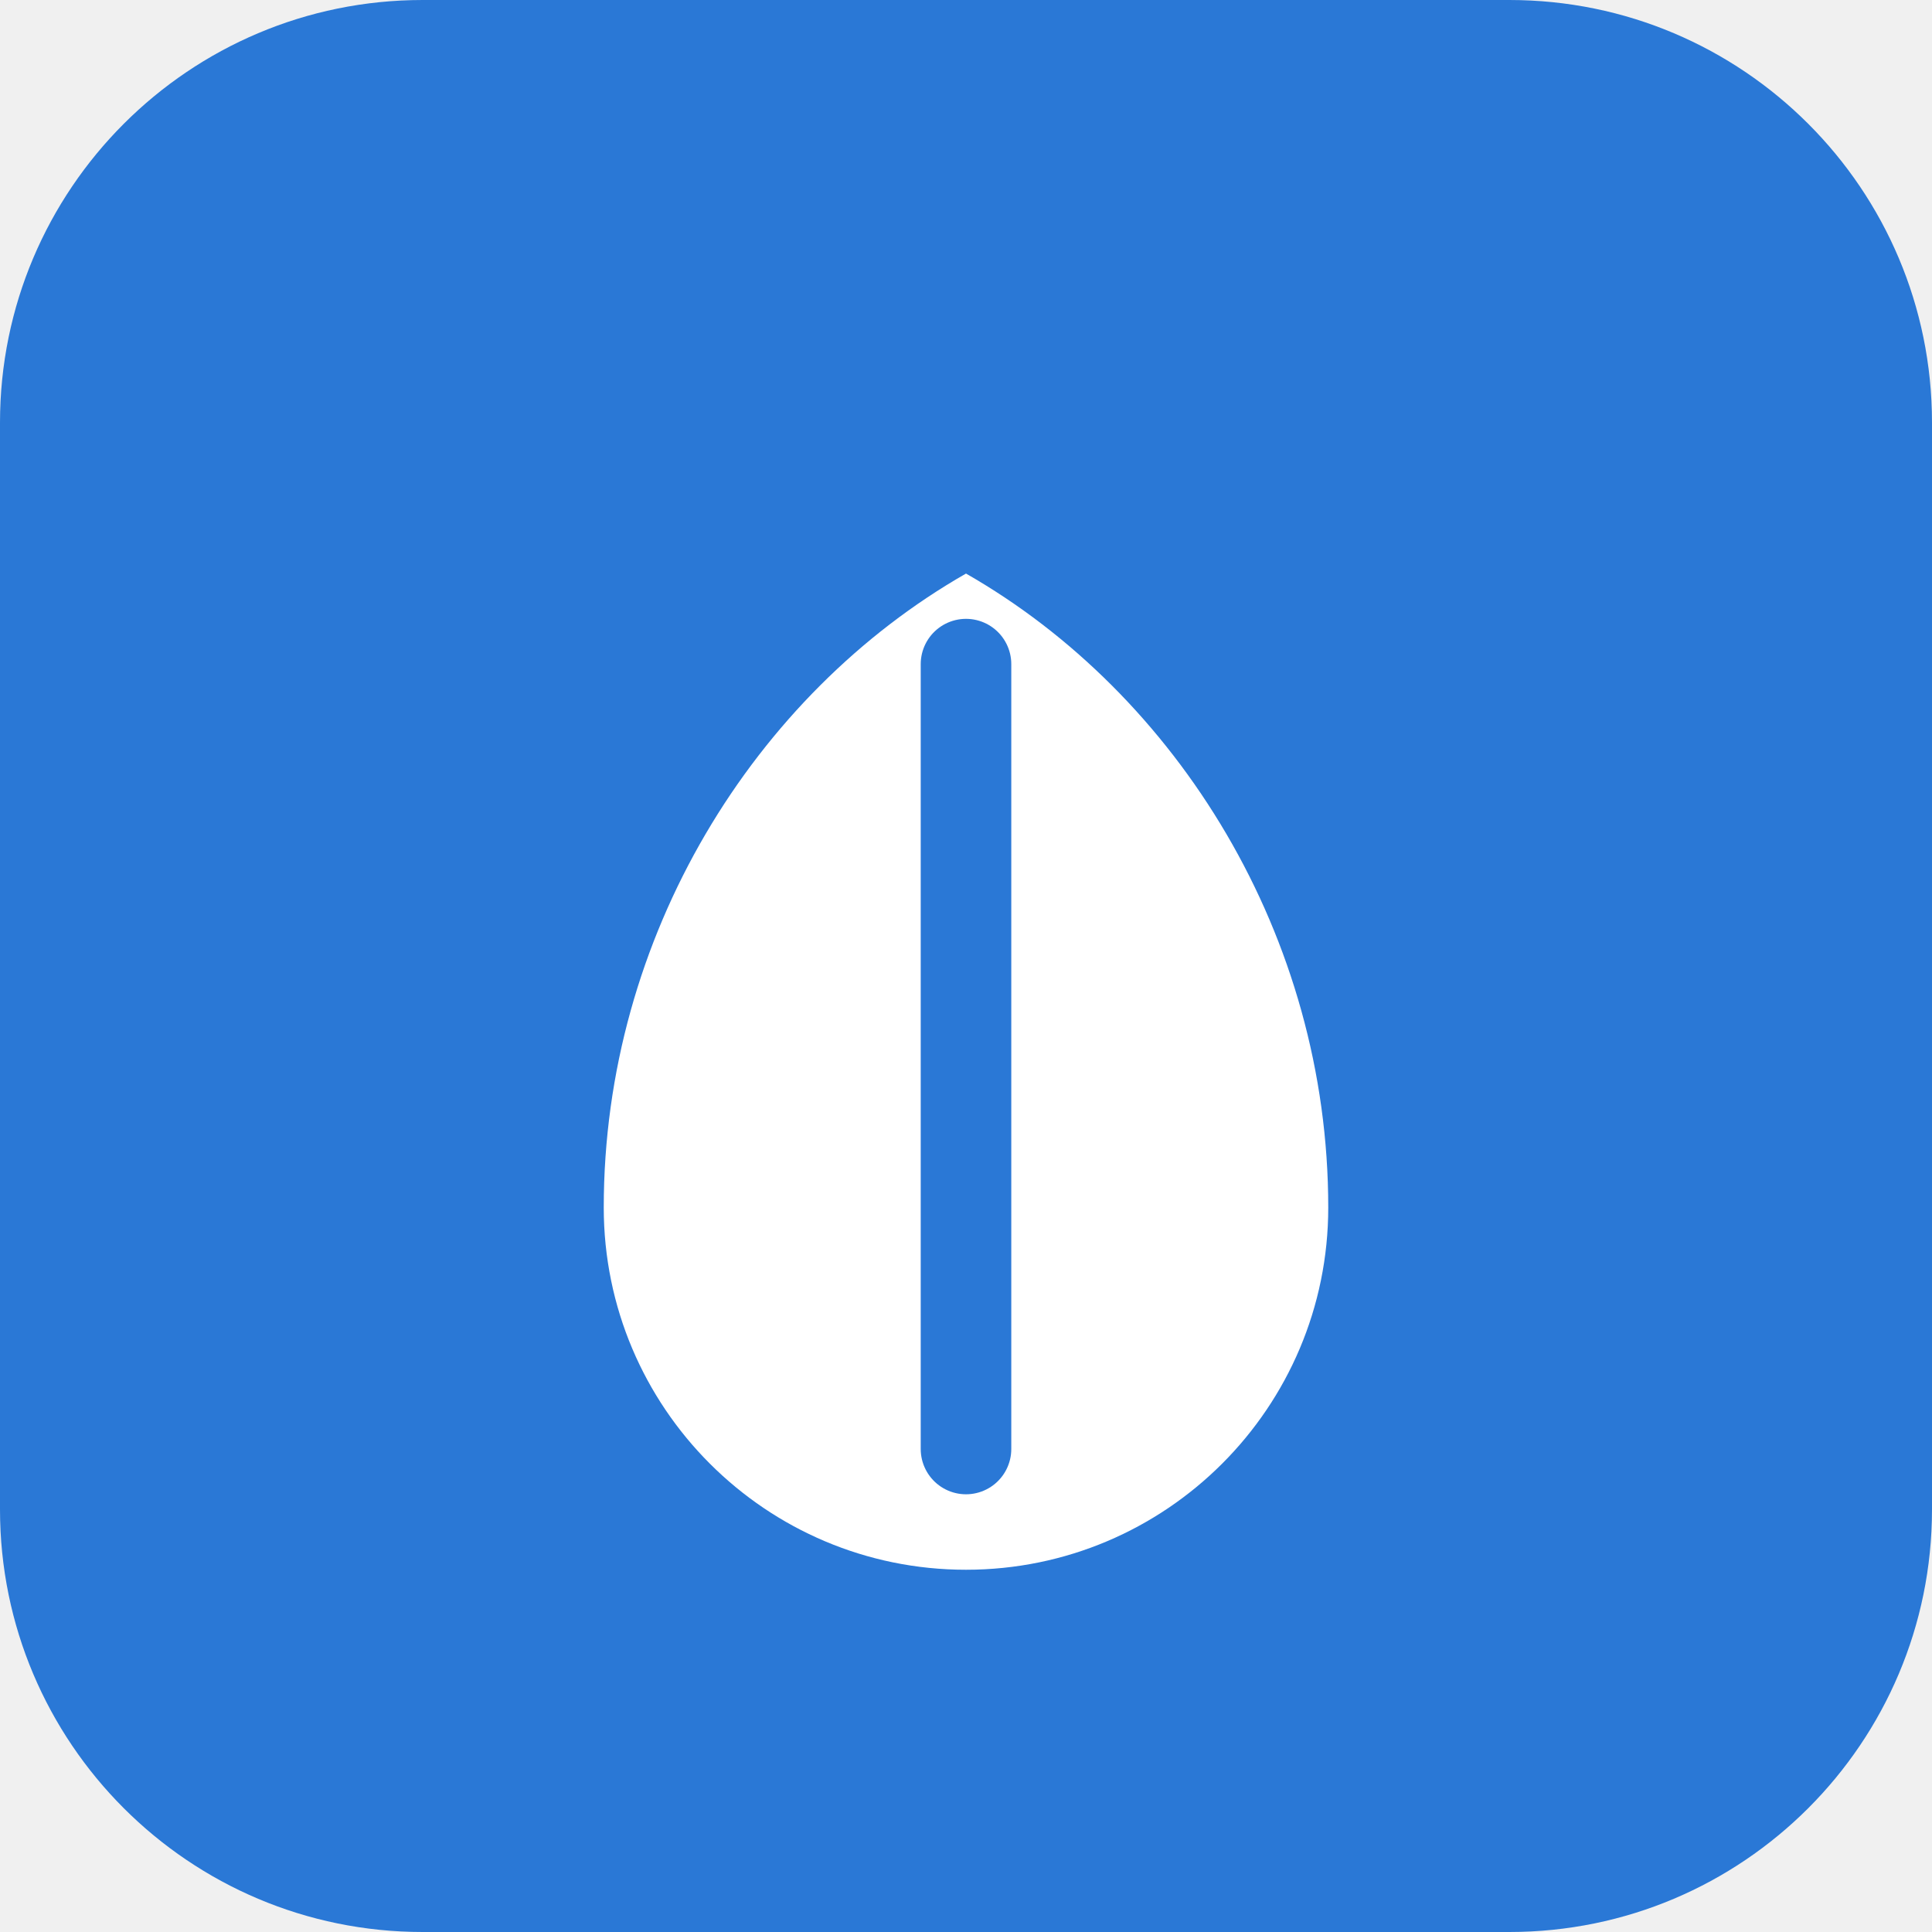
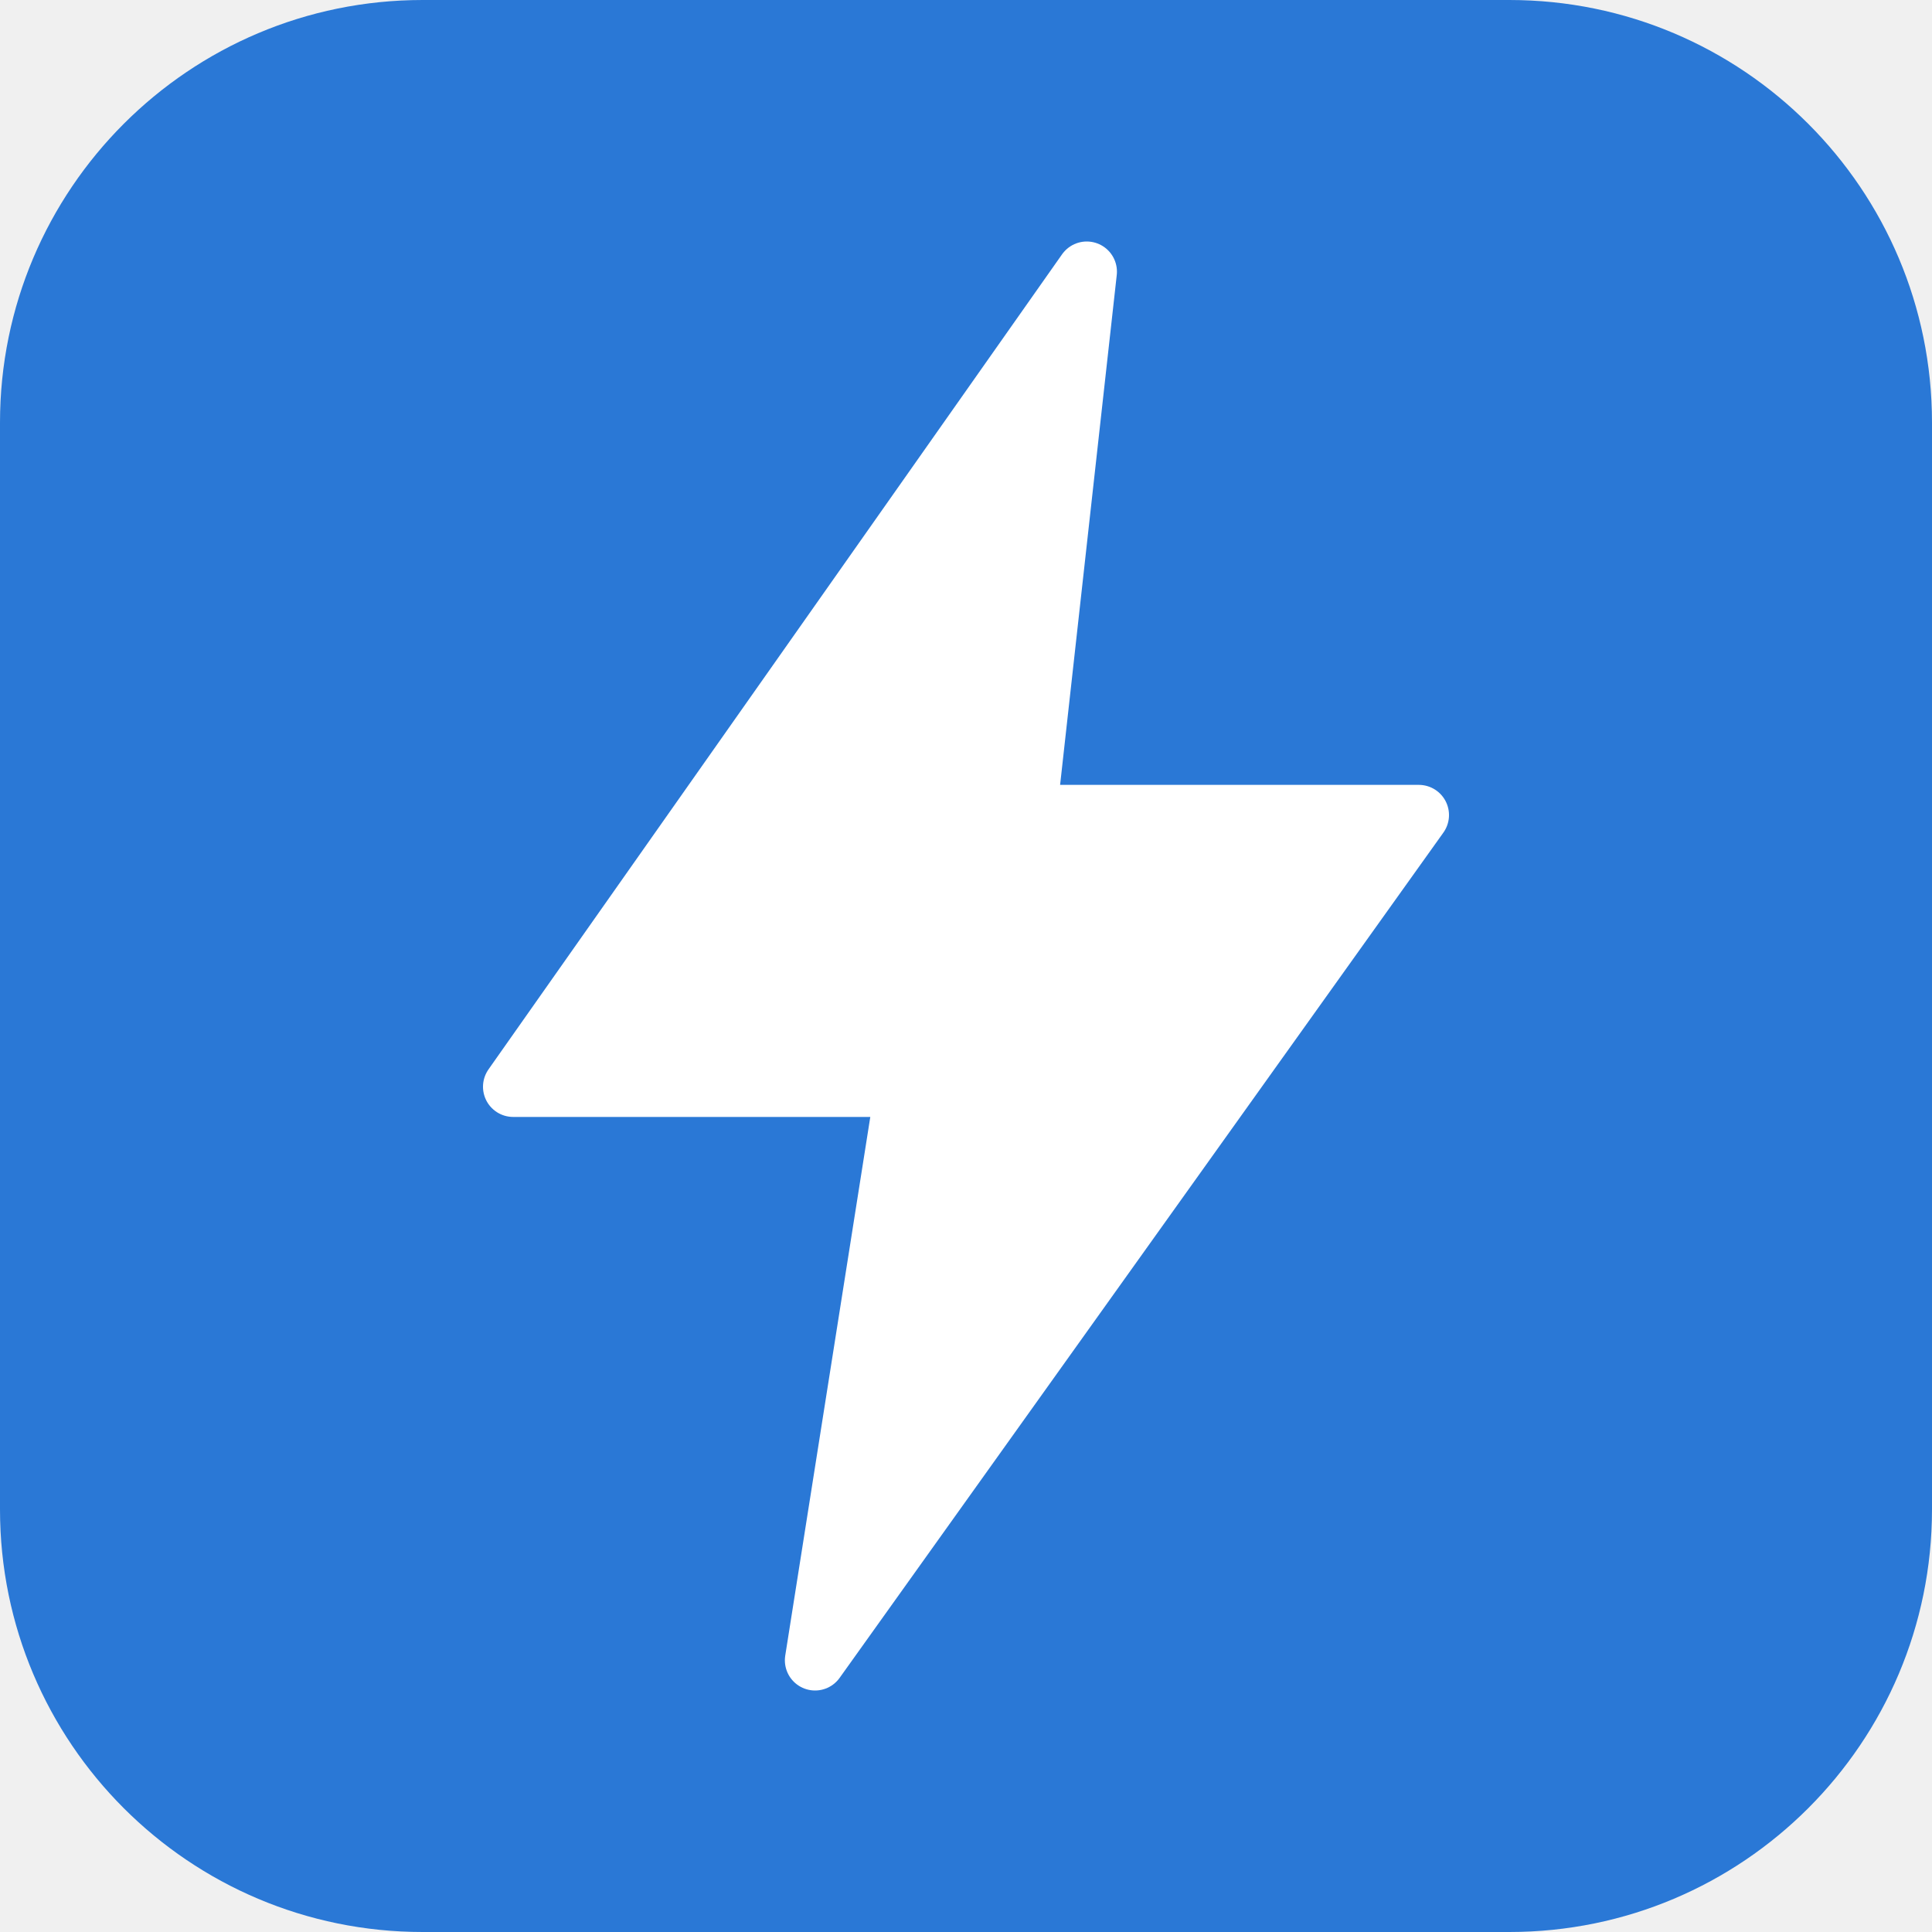
<svg xmlns="http://www.w3.org/2000/svg" viewBox="0 0 64 64">
  <rect width="64" height="64" rx="14" fill="#2a78d6" />
-   <path d="M20 40c0-9 5-17 12-21 7 4 12 12 12 21a12 12 0 0 1-24 0z" fill="#fff" />
-   <path d="M32 22v26" stroke="#2a78d6" stroke-width="3" stroke-linecap="round" />
+   <path d="M36 9 17 36h13l-3 19 20-28H34z" fill="#fff" stroke="#fff" stroke-width="2" stroke-linejoin="round" />
</svg>
